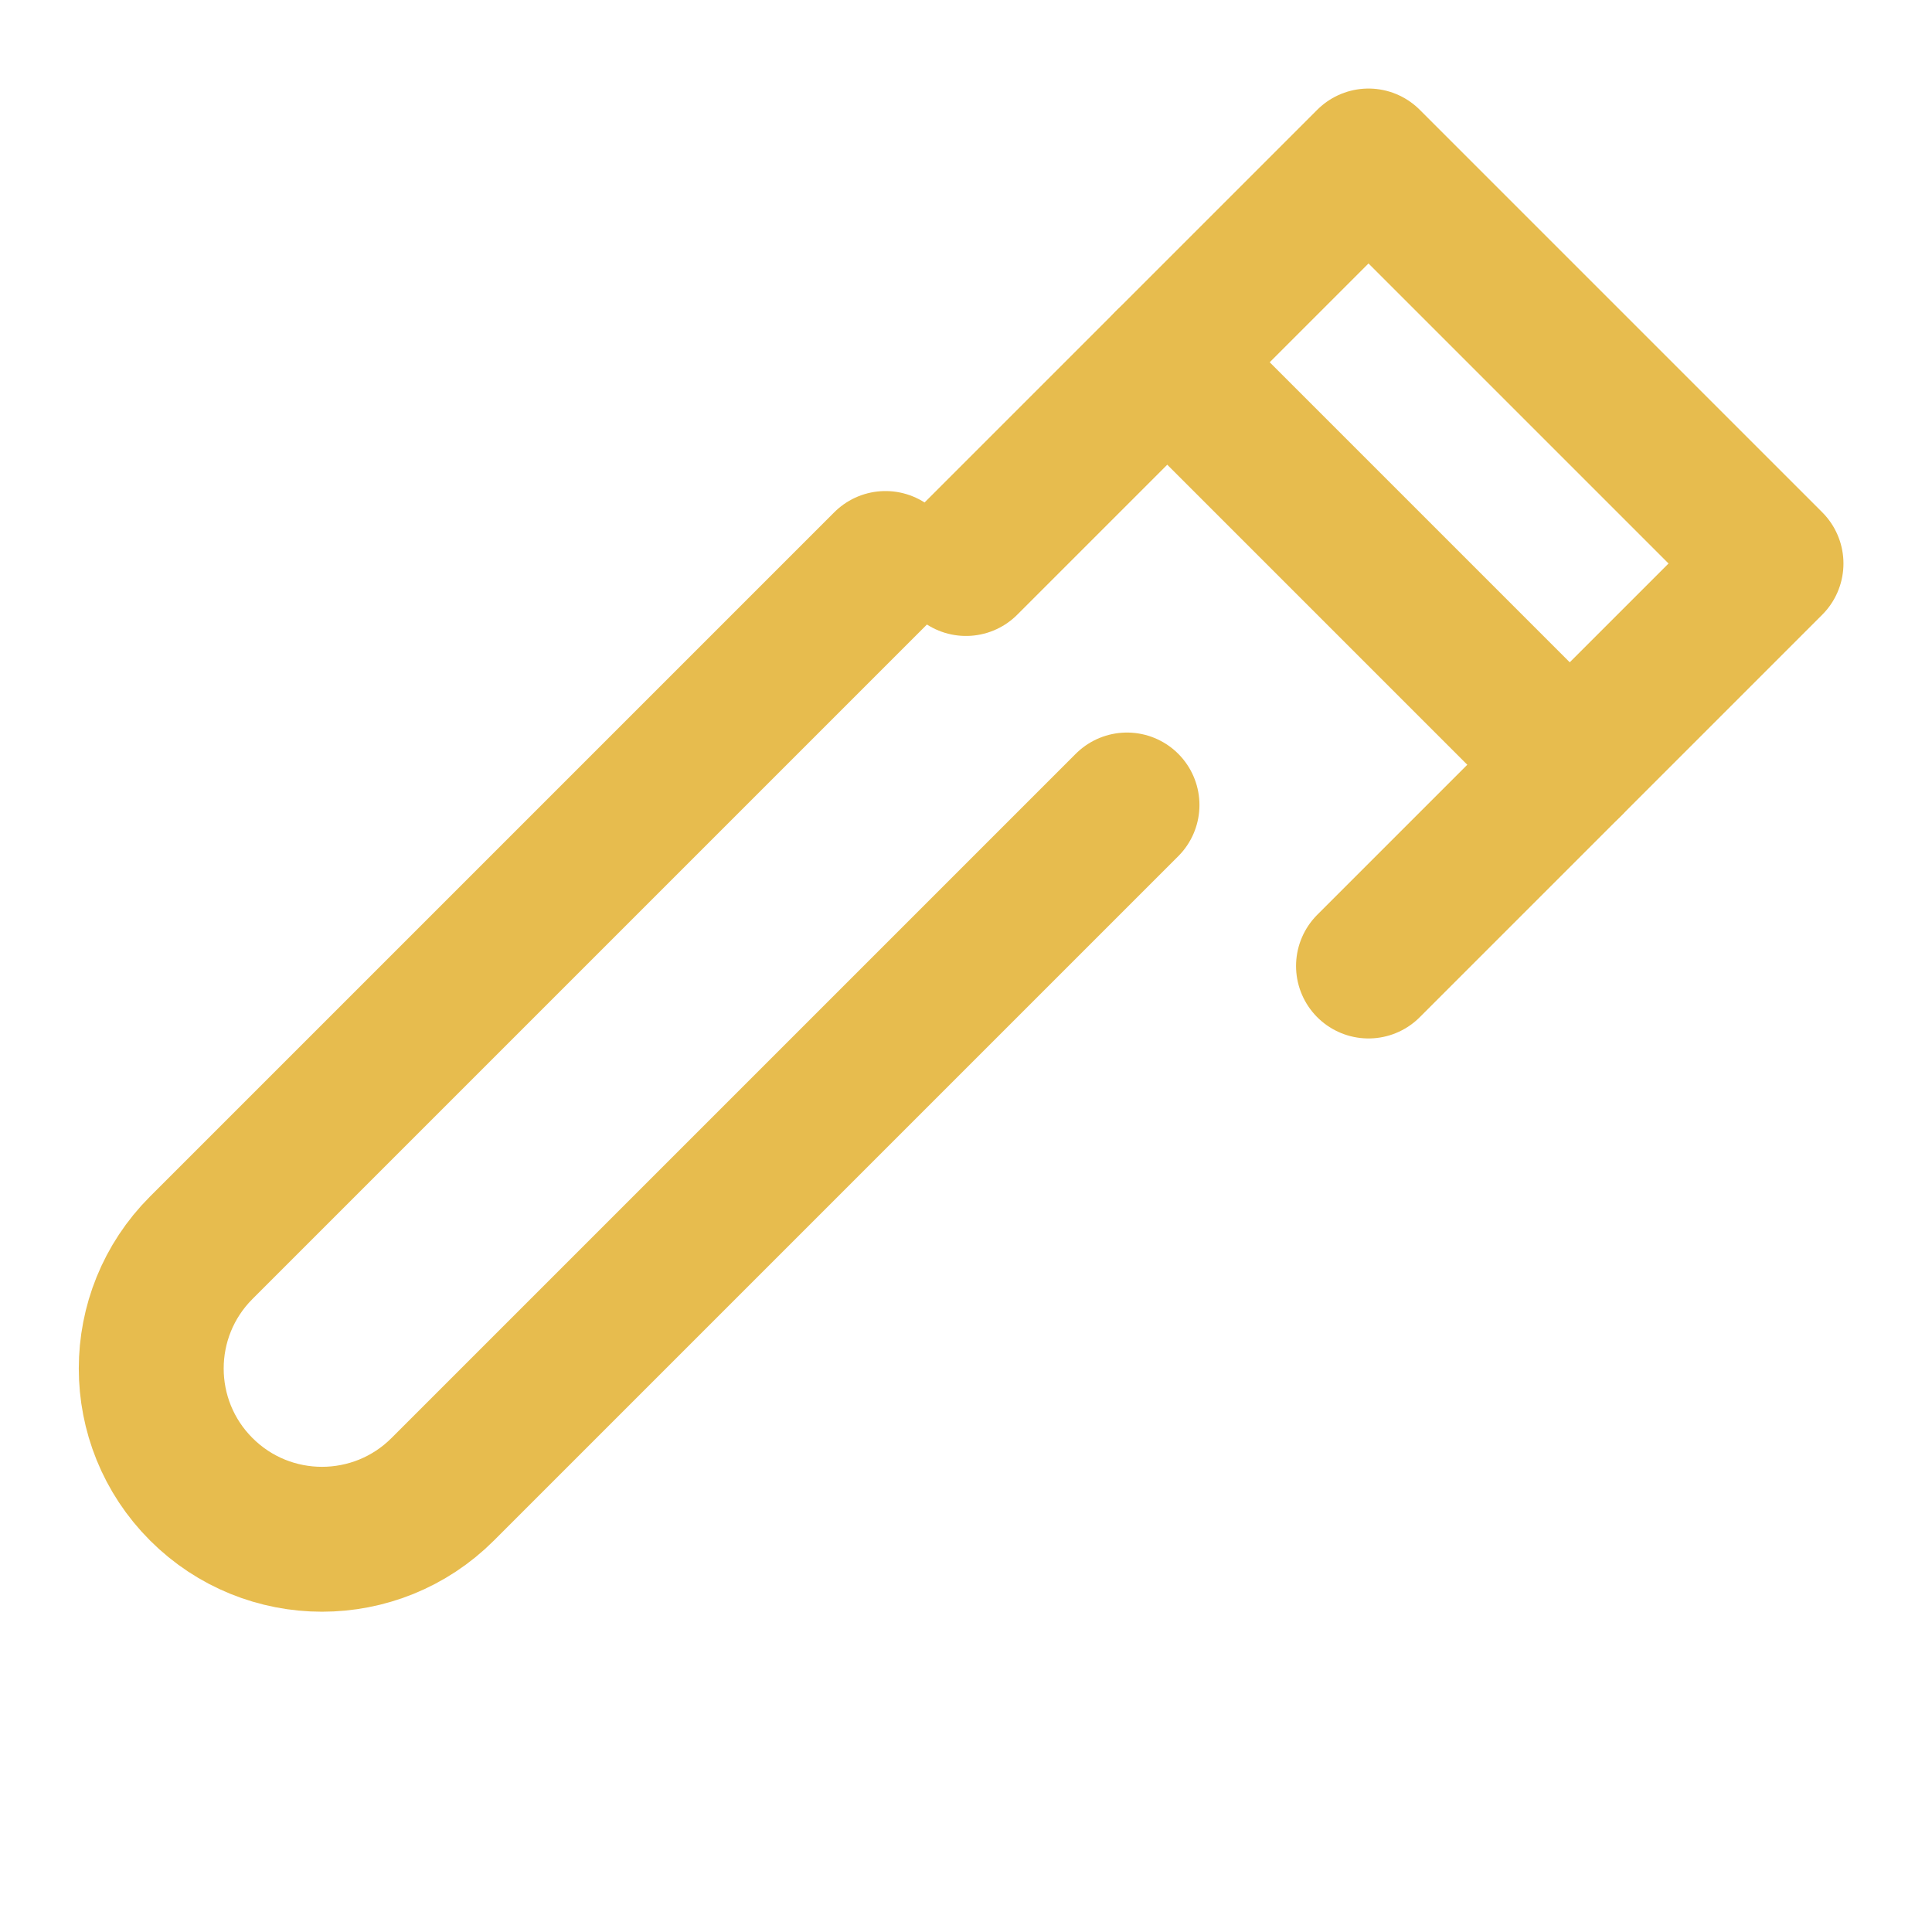
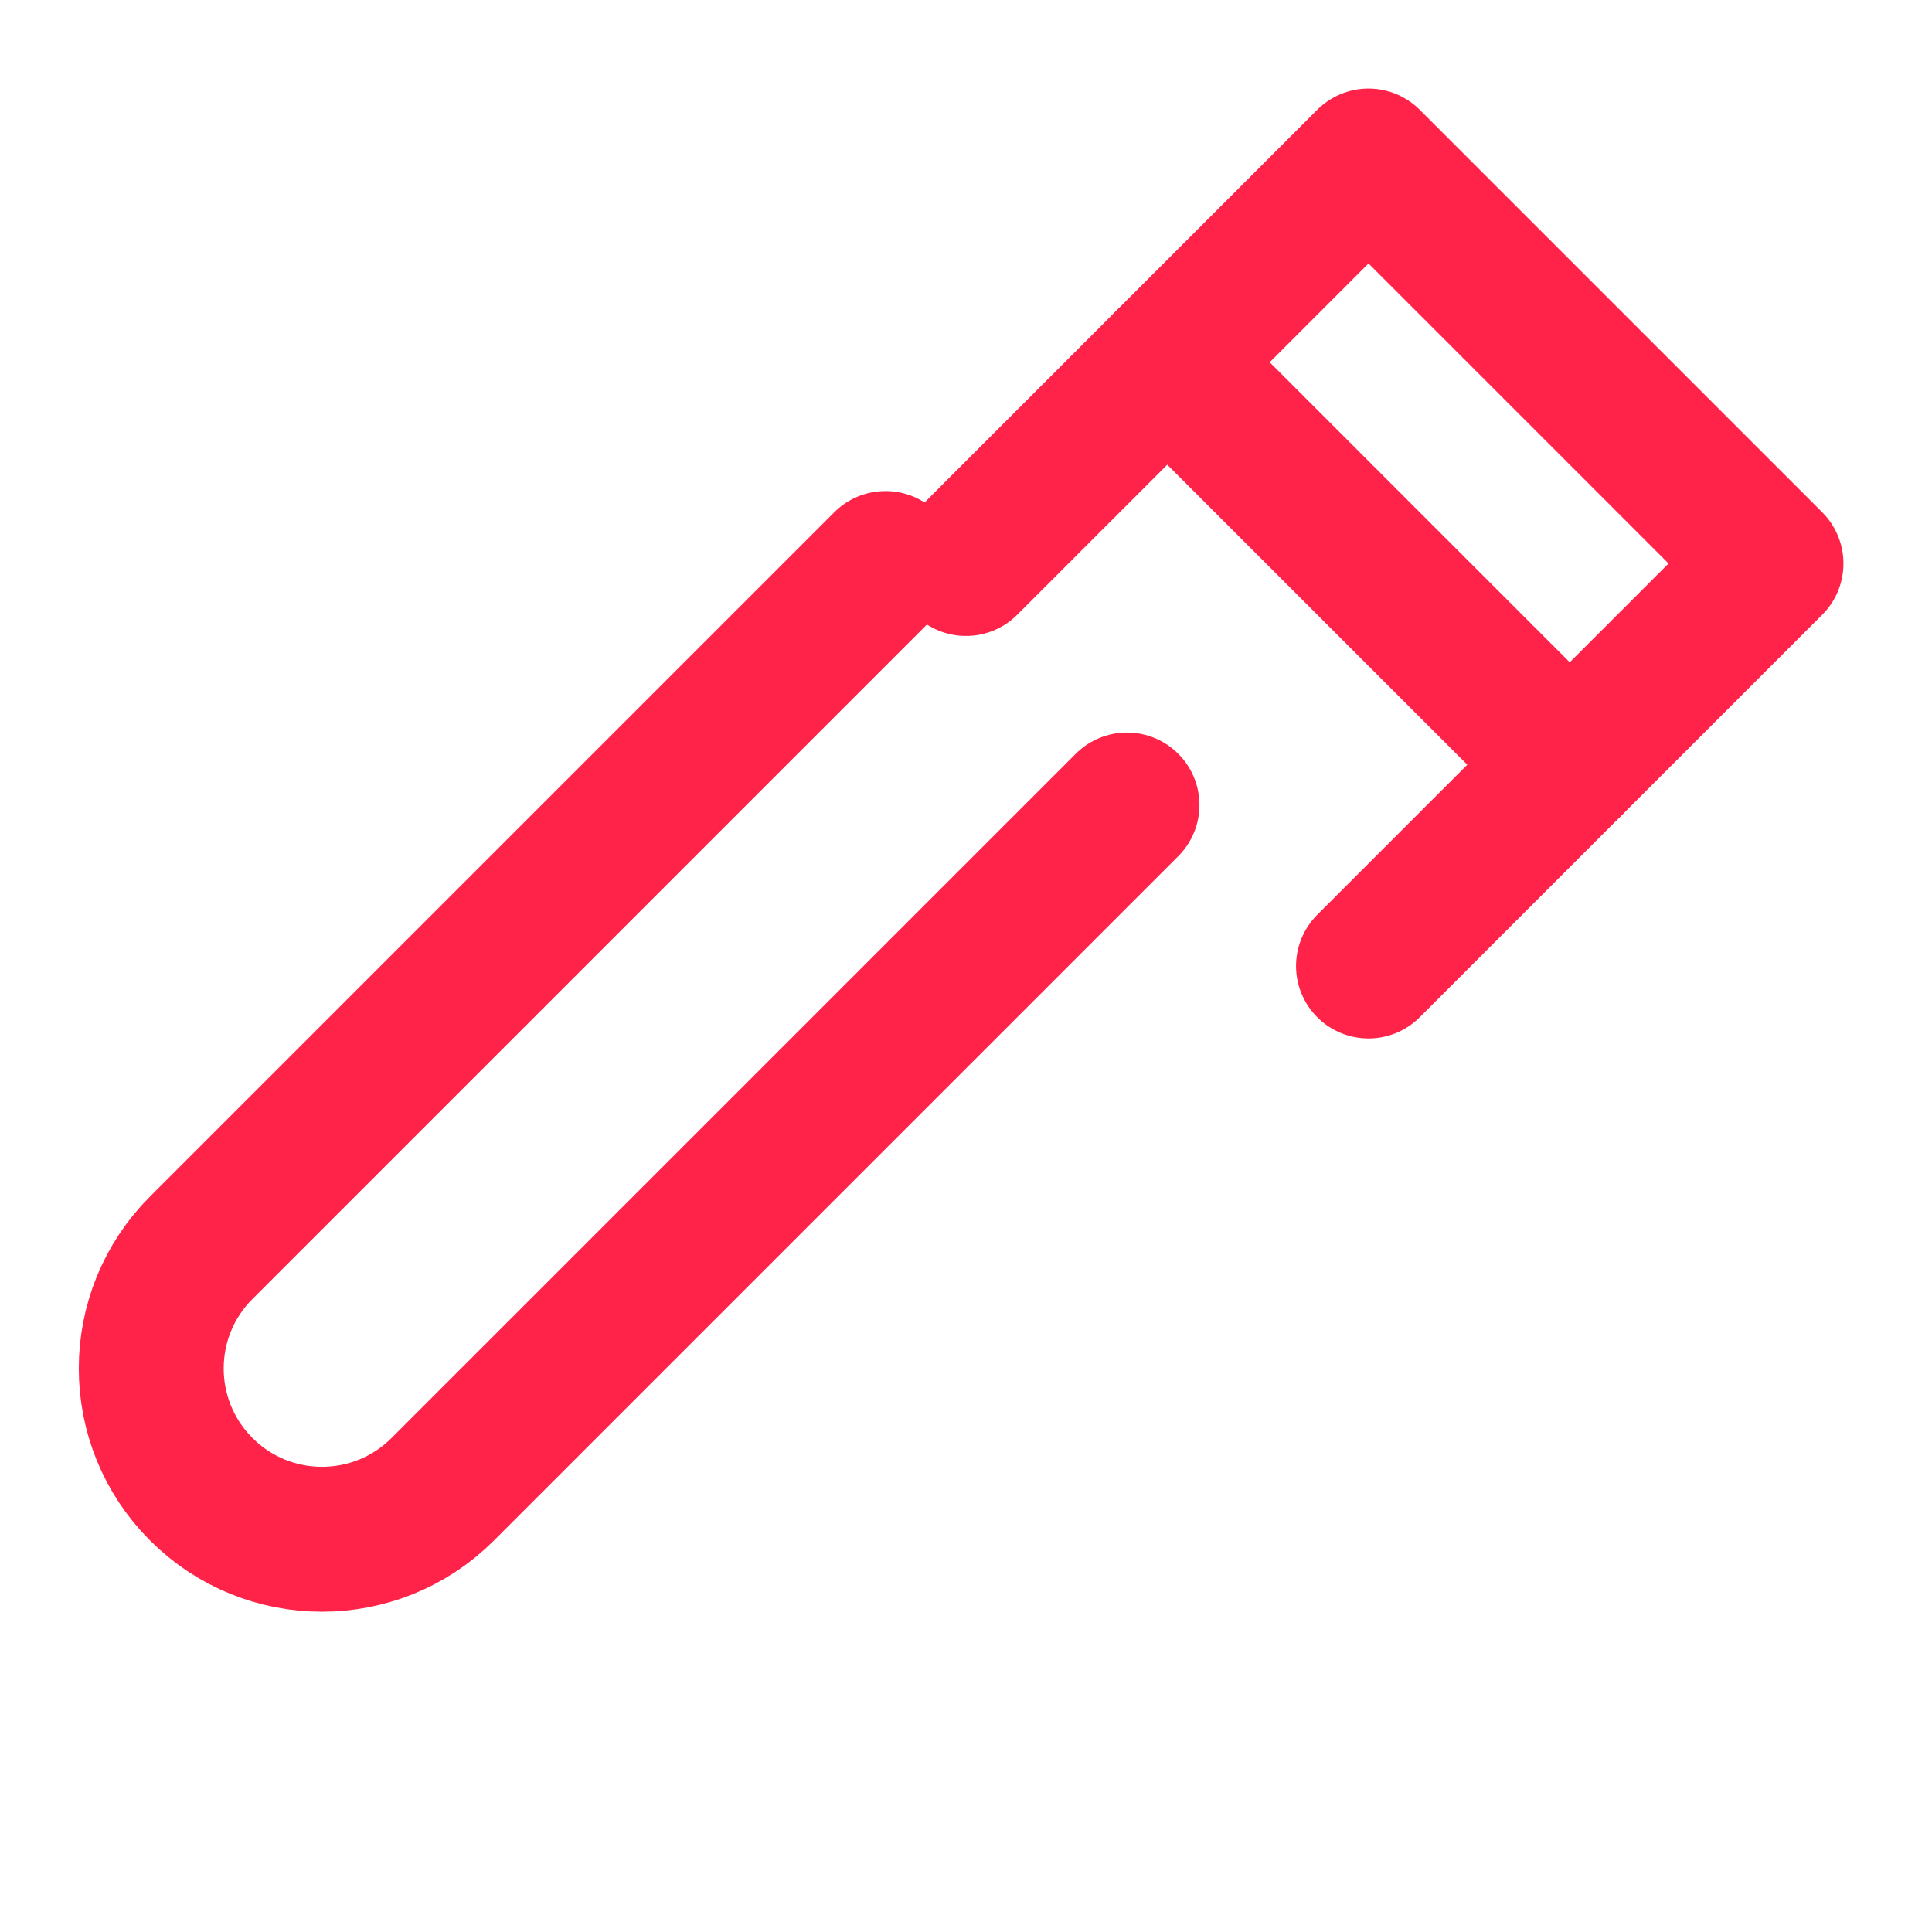
- <svg xmlns="http://www.w3.org/2000/svg" viewBox="0 0 24 24" fill="none" stroke="#E7BC4E" stroke-width="1.8" stroke-linecap="round" stroke-linejoin="round">
+ <svg xmlns="http://www.w3.org/2000/svg" viewBox="0 0 24 24" fill="none" stroke="#FF2349" stroke-width="1.8" stroke-linecap="round" stroke-linejoin="round">
  <path d="m14.5 4.5 5 5" />
  <path d="m12 7 5-5 5 5-5 5" />
  <path d="M14 10 5.5 18.5a2.12 2.12 0 0 1-3-3L11 7" />
</svg>
